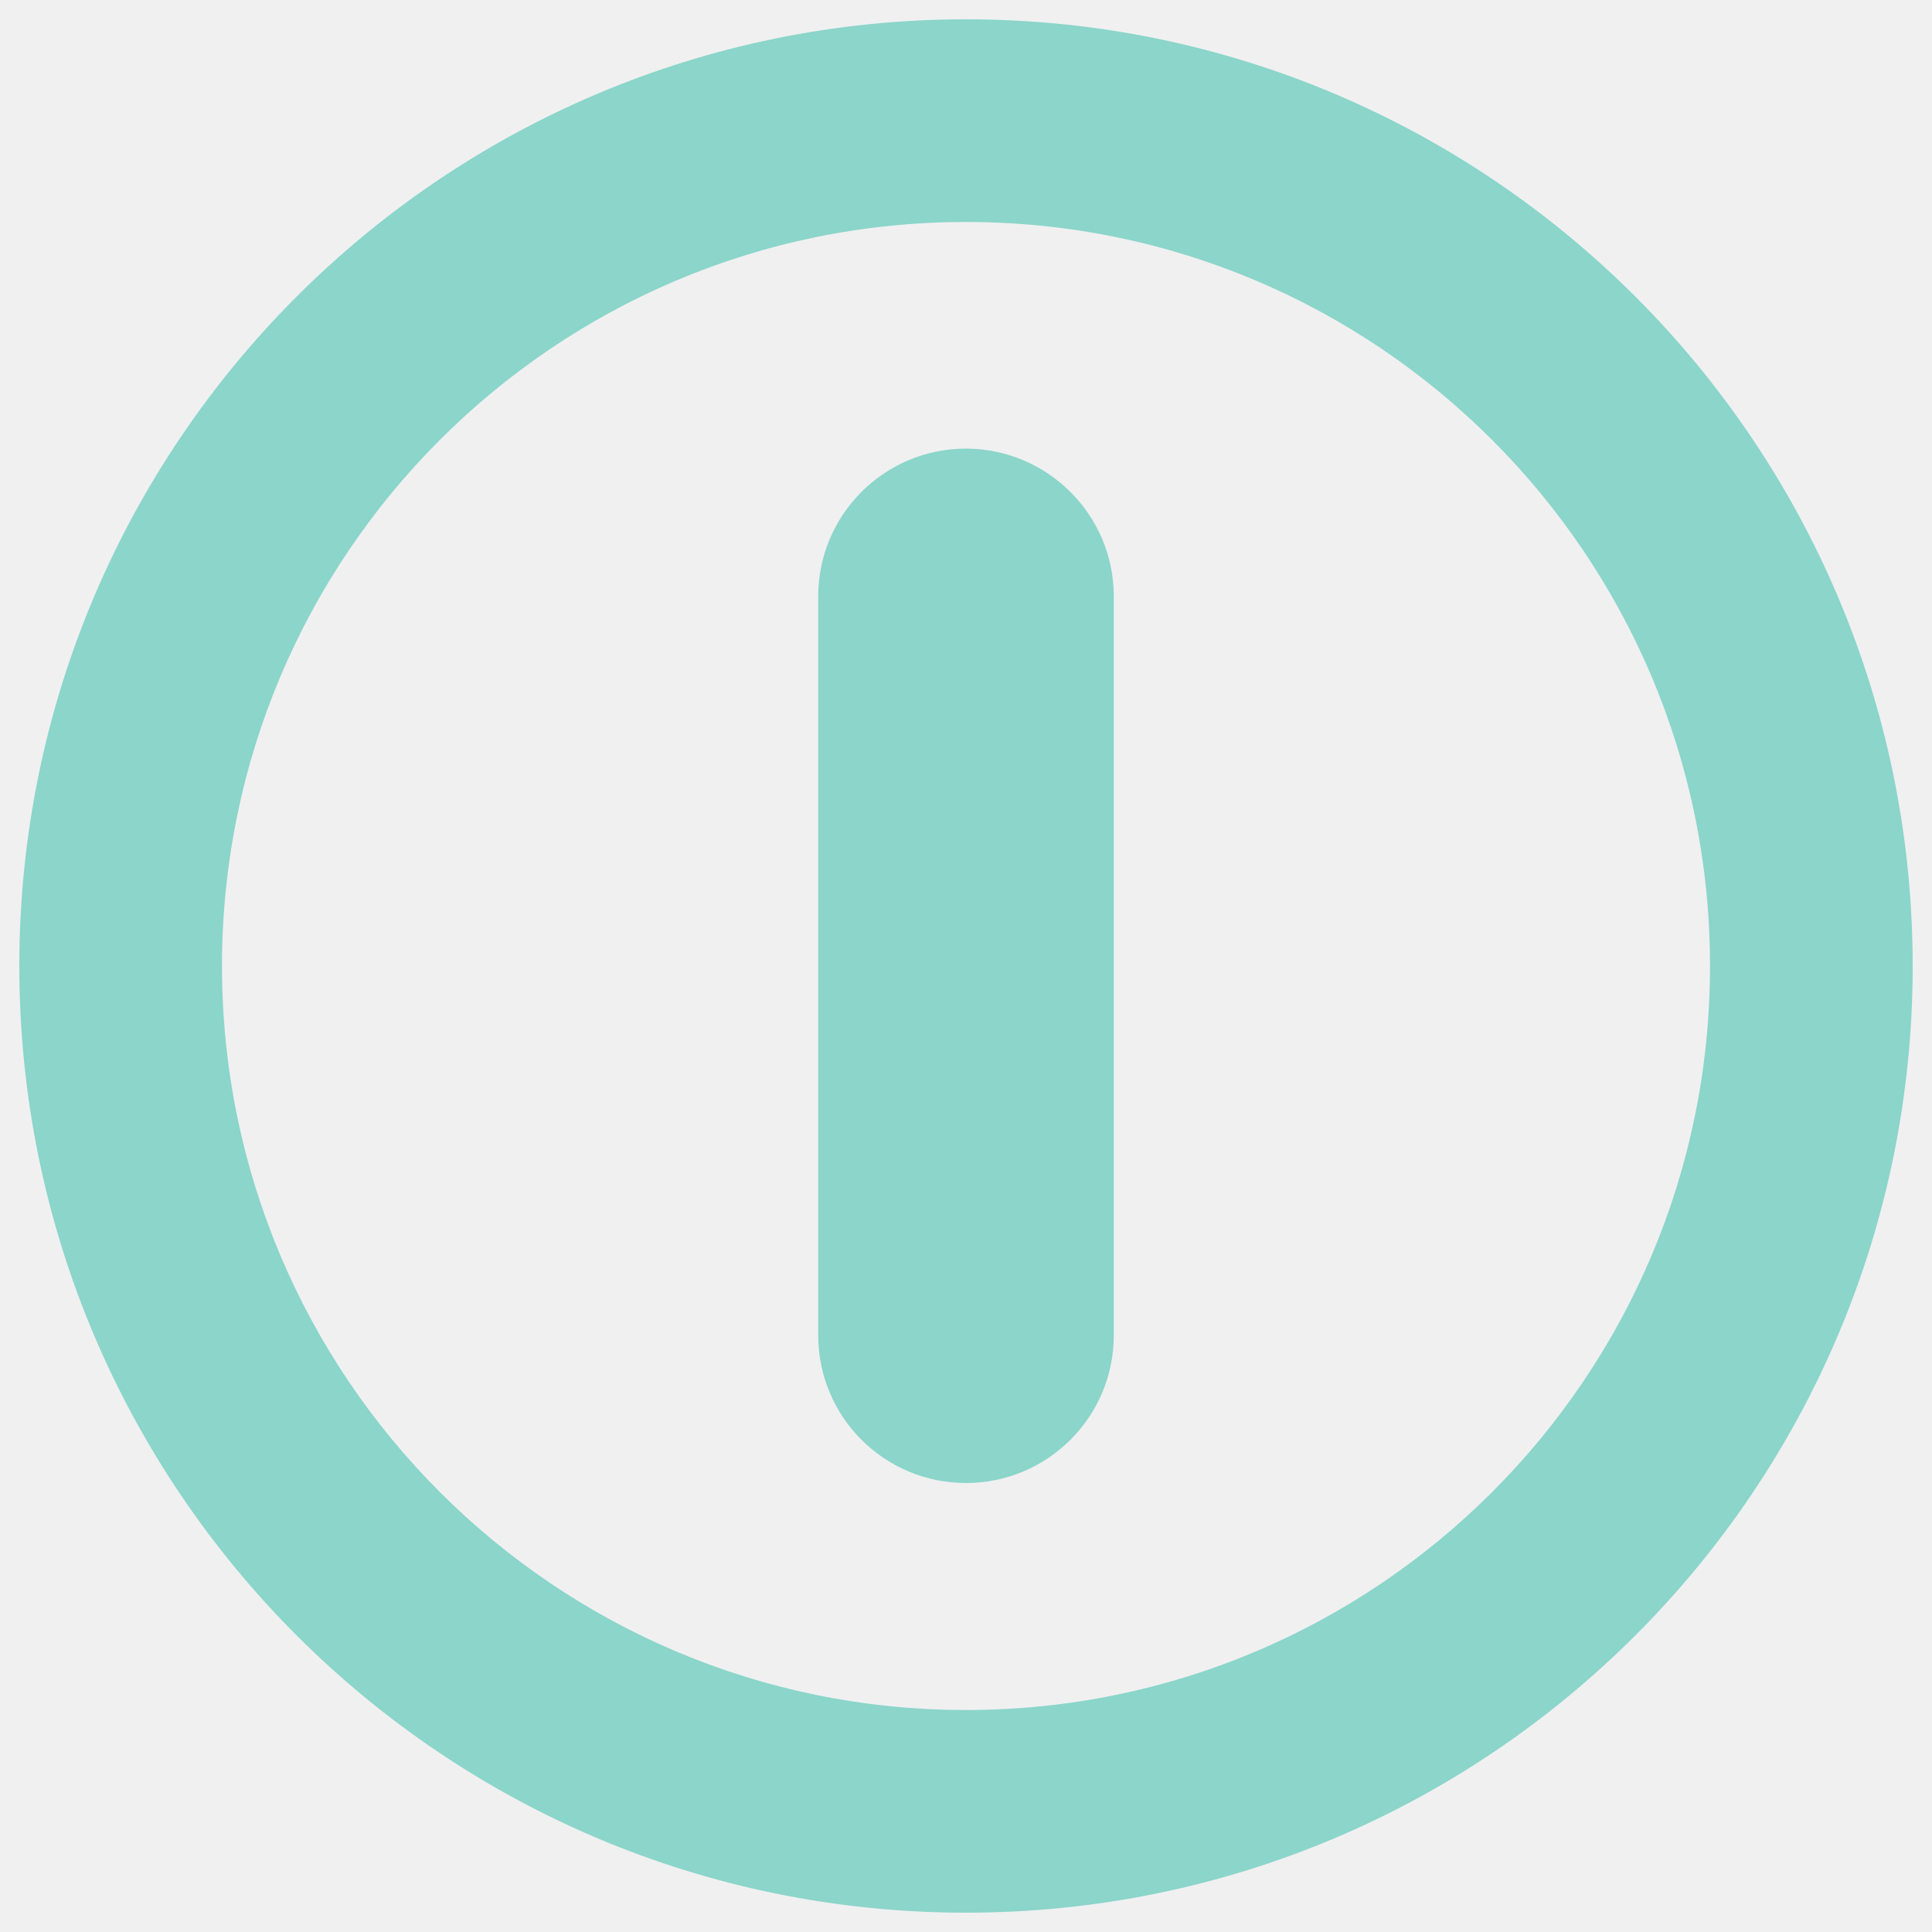
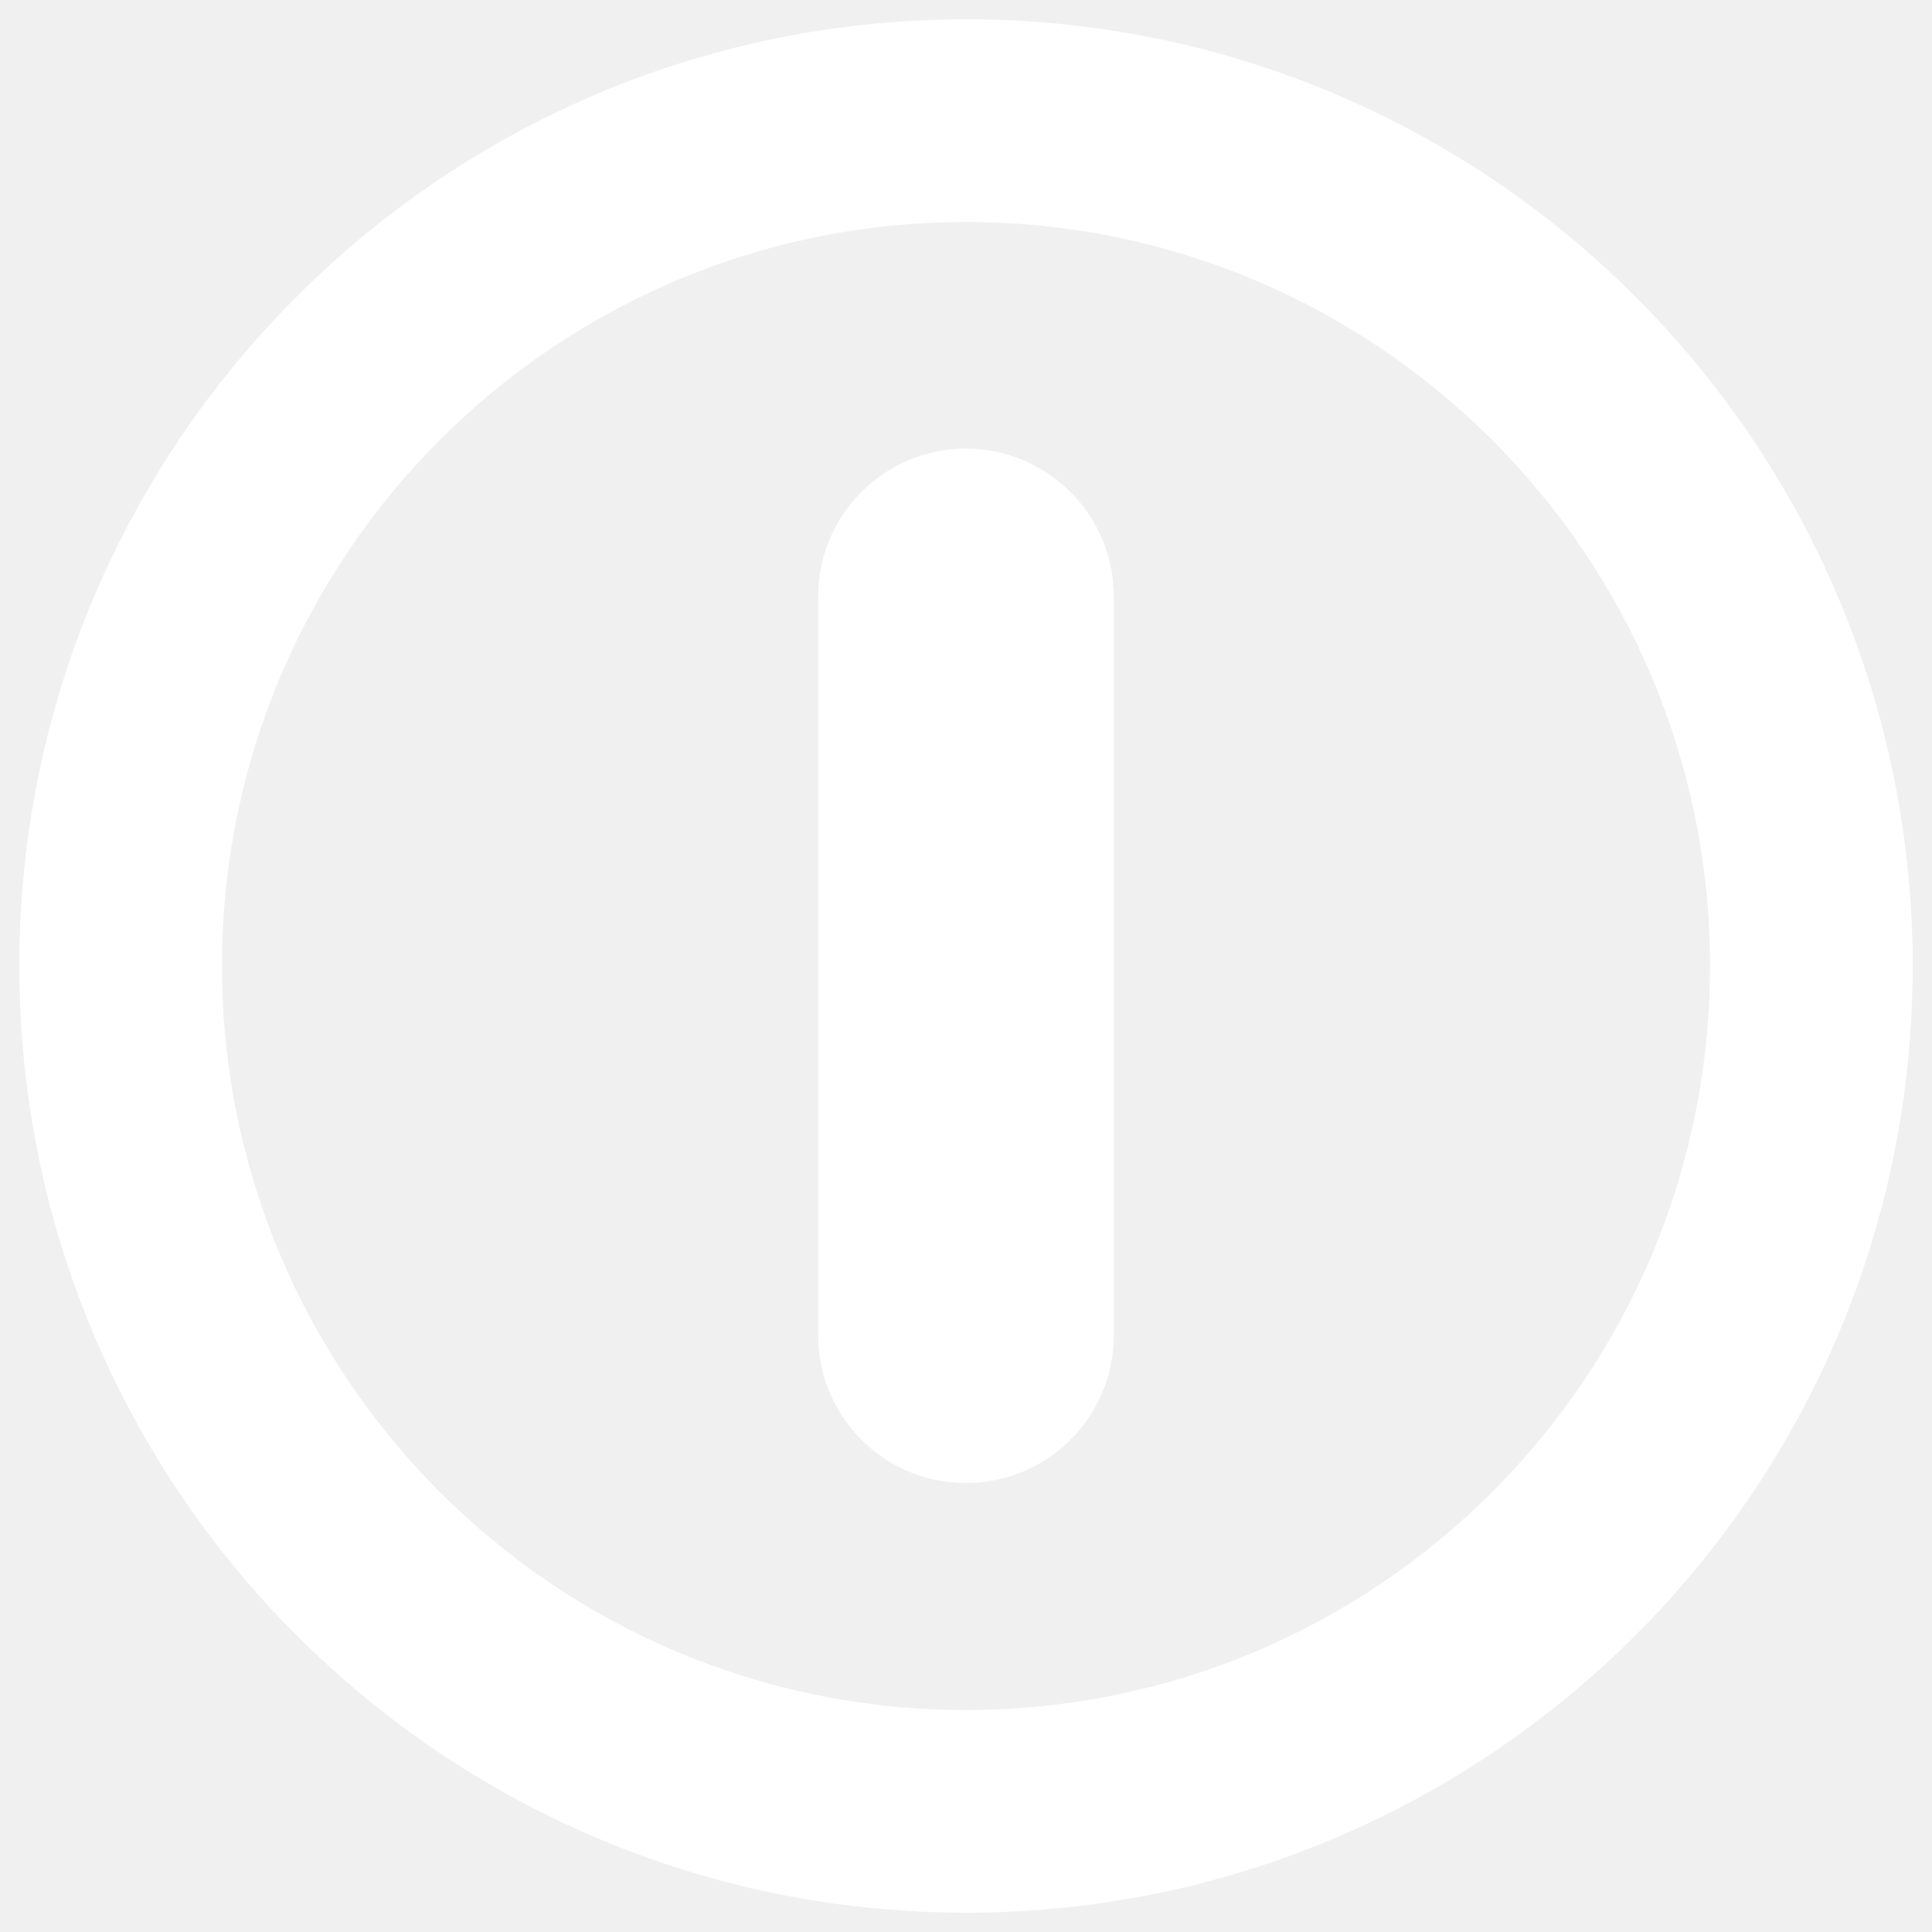
- <svg xmlns="http://www.w3.org/2000/svg" fill="#8bd5ca" version="1.1" x="0px" y="0px" viewBox="0 0 1000 1000" enable-background="new 0 0 1000 1000" xml:space="preserve">
+ <svg xmlns="http://www.w3.org/2000/svg" fill="#ffffff" version="1.1" x="0px" y="0px" viewBox="0 0 1000 1000" enable-background="new 0 0 1000 1000" xml:space="preserve">
  <g>
    <g>
      <path d="M500,10C229.4,10,10,229.4,10,500s219.4,490,490,490s490-219.4,490-490S770.6,10,500,10z M500,885.1c-212.7,0-385.1-172.4-385.1-385.1S287.3,114.9,500,114.9S885.1,287.3,885.1,500S712.7,885.1,500,885.1z M576.5,308.7v382.4c0,42.2-34.2,76.5-76.5,76.5c-42.3,0-76.5-34.2-76.5-76.5V308.7c0-42.2,34.2-76.5,76.5-76.5C542.2,232.3,576.5,266.5,576.5,308.7z" />
    </g>
    <g />
    <g />
    <g />
    <g />
    <g />
    <g />
    <g />
    <g />
    <g />
    <g />
    <g />
    <g />
    <g />
    <g />
    <g />
  </g>
</svg>
